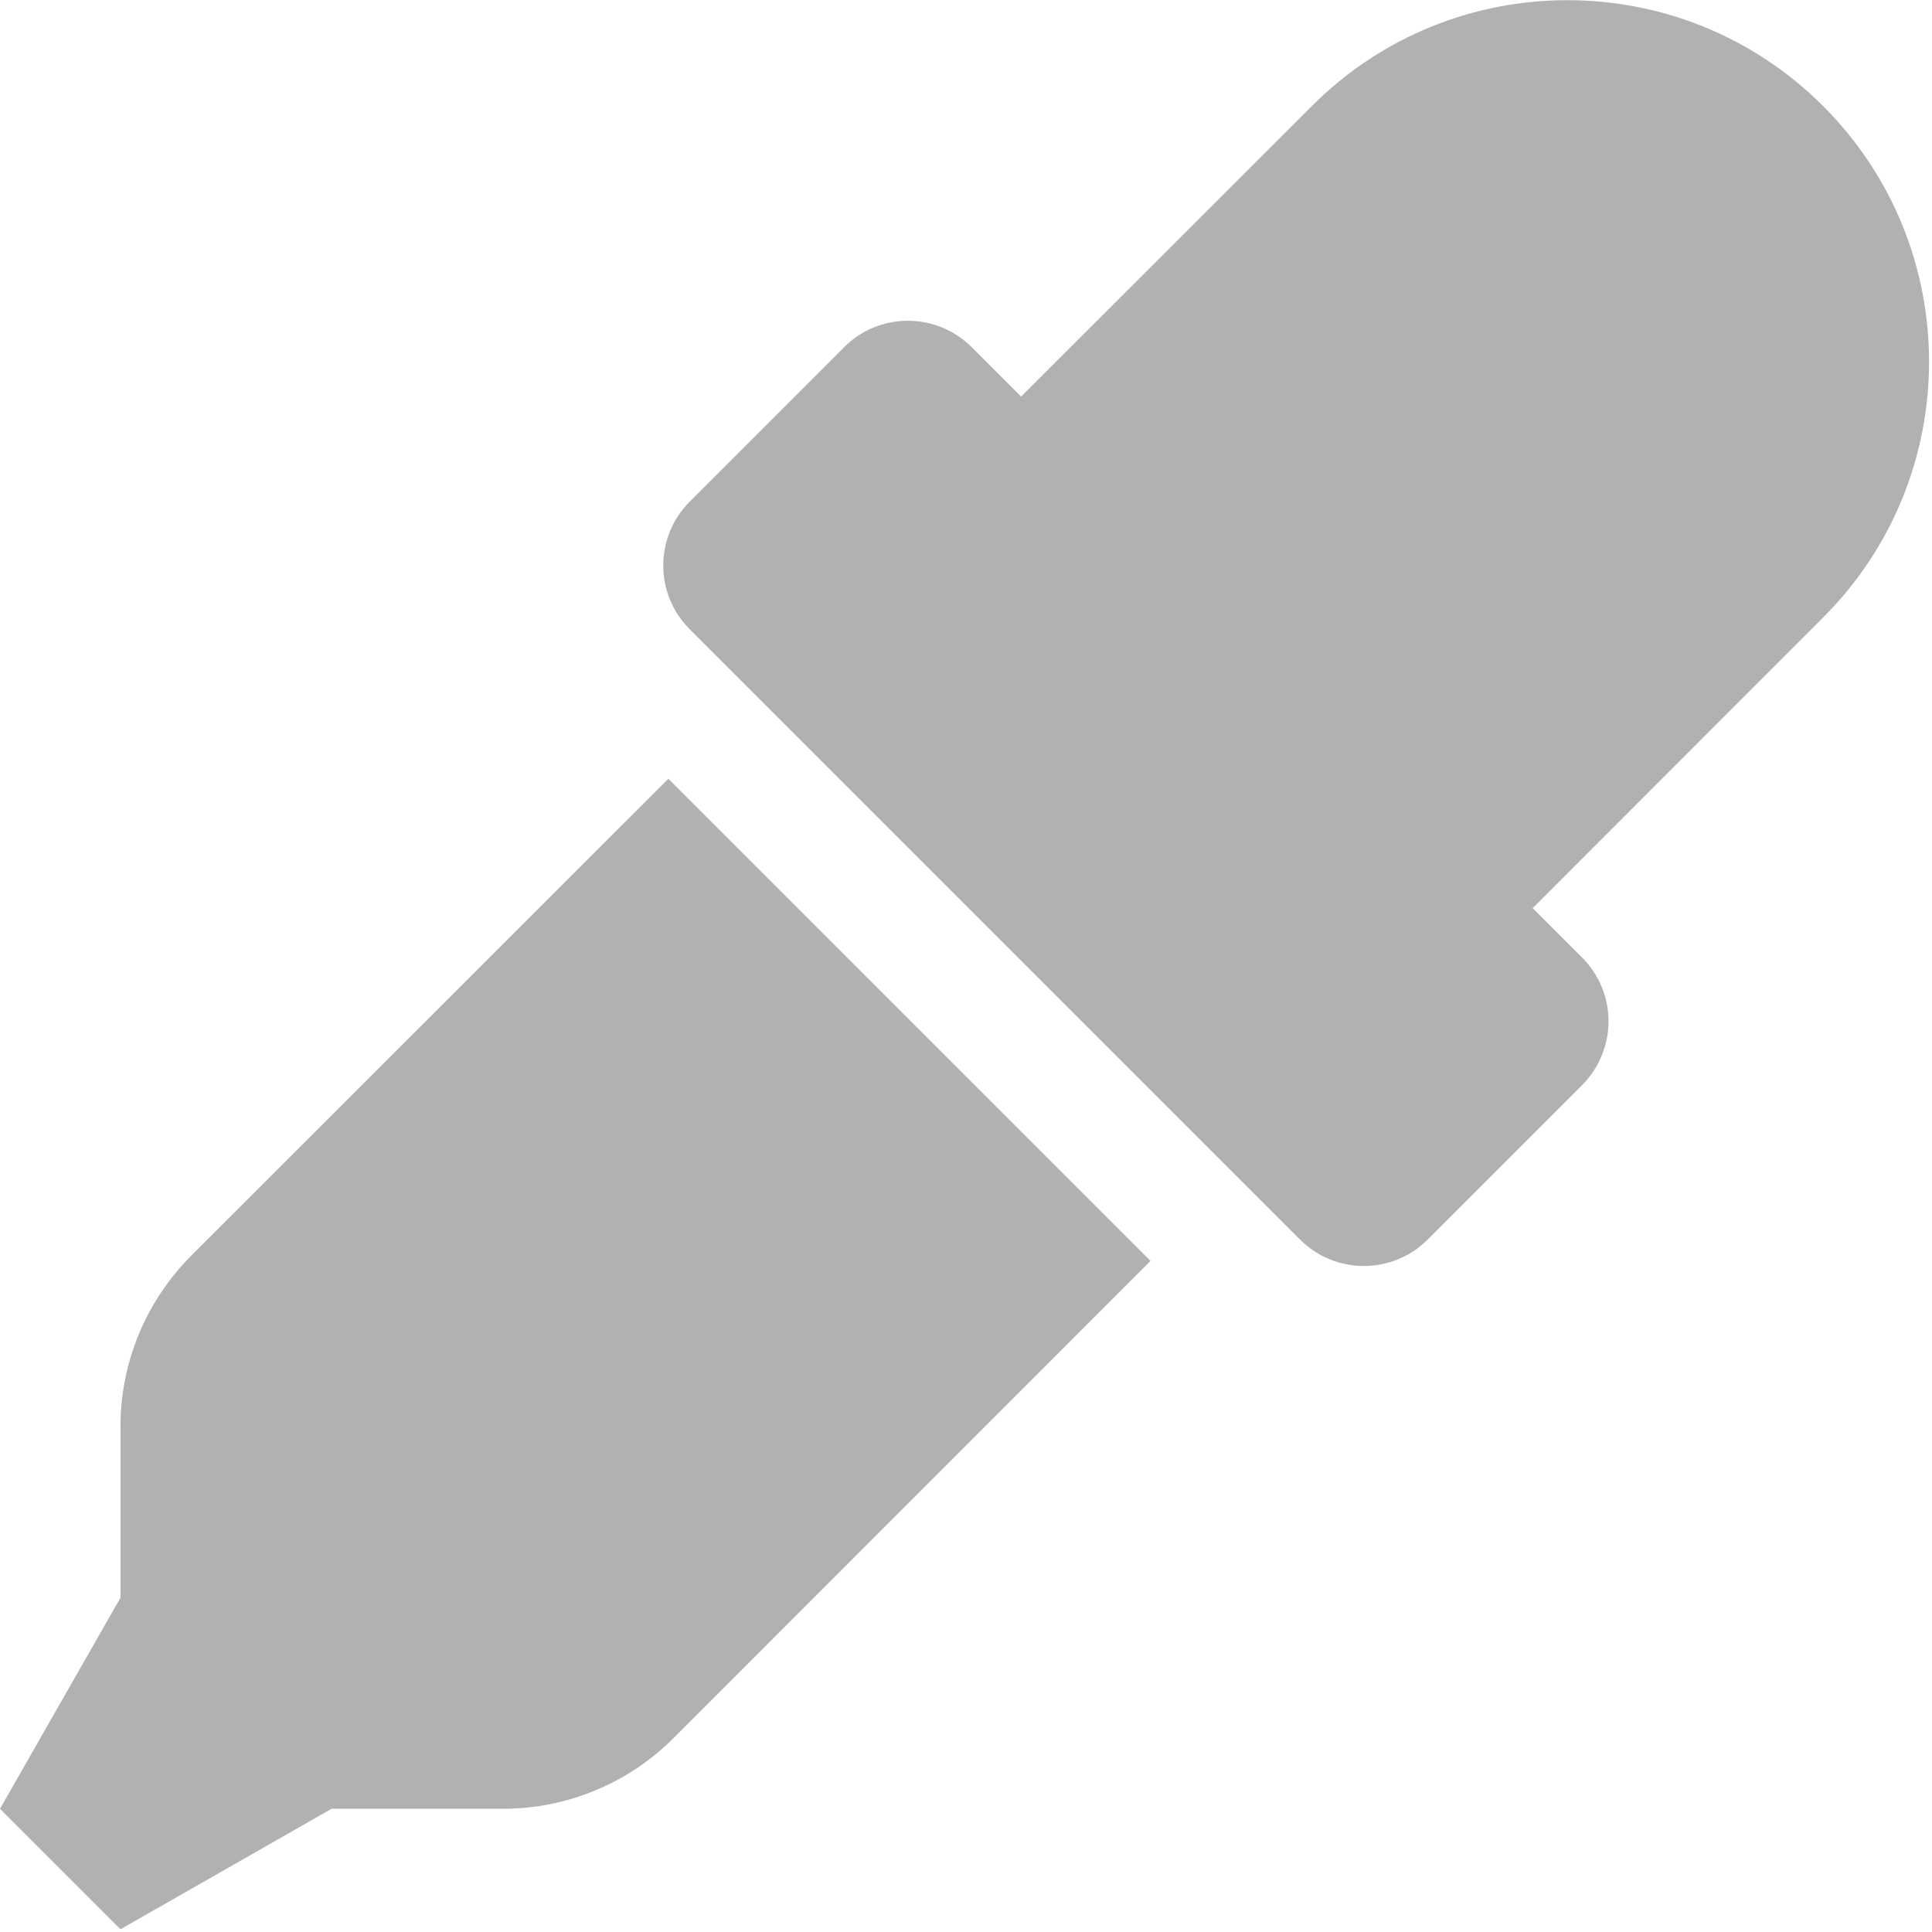
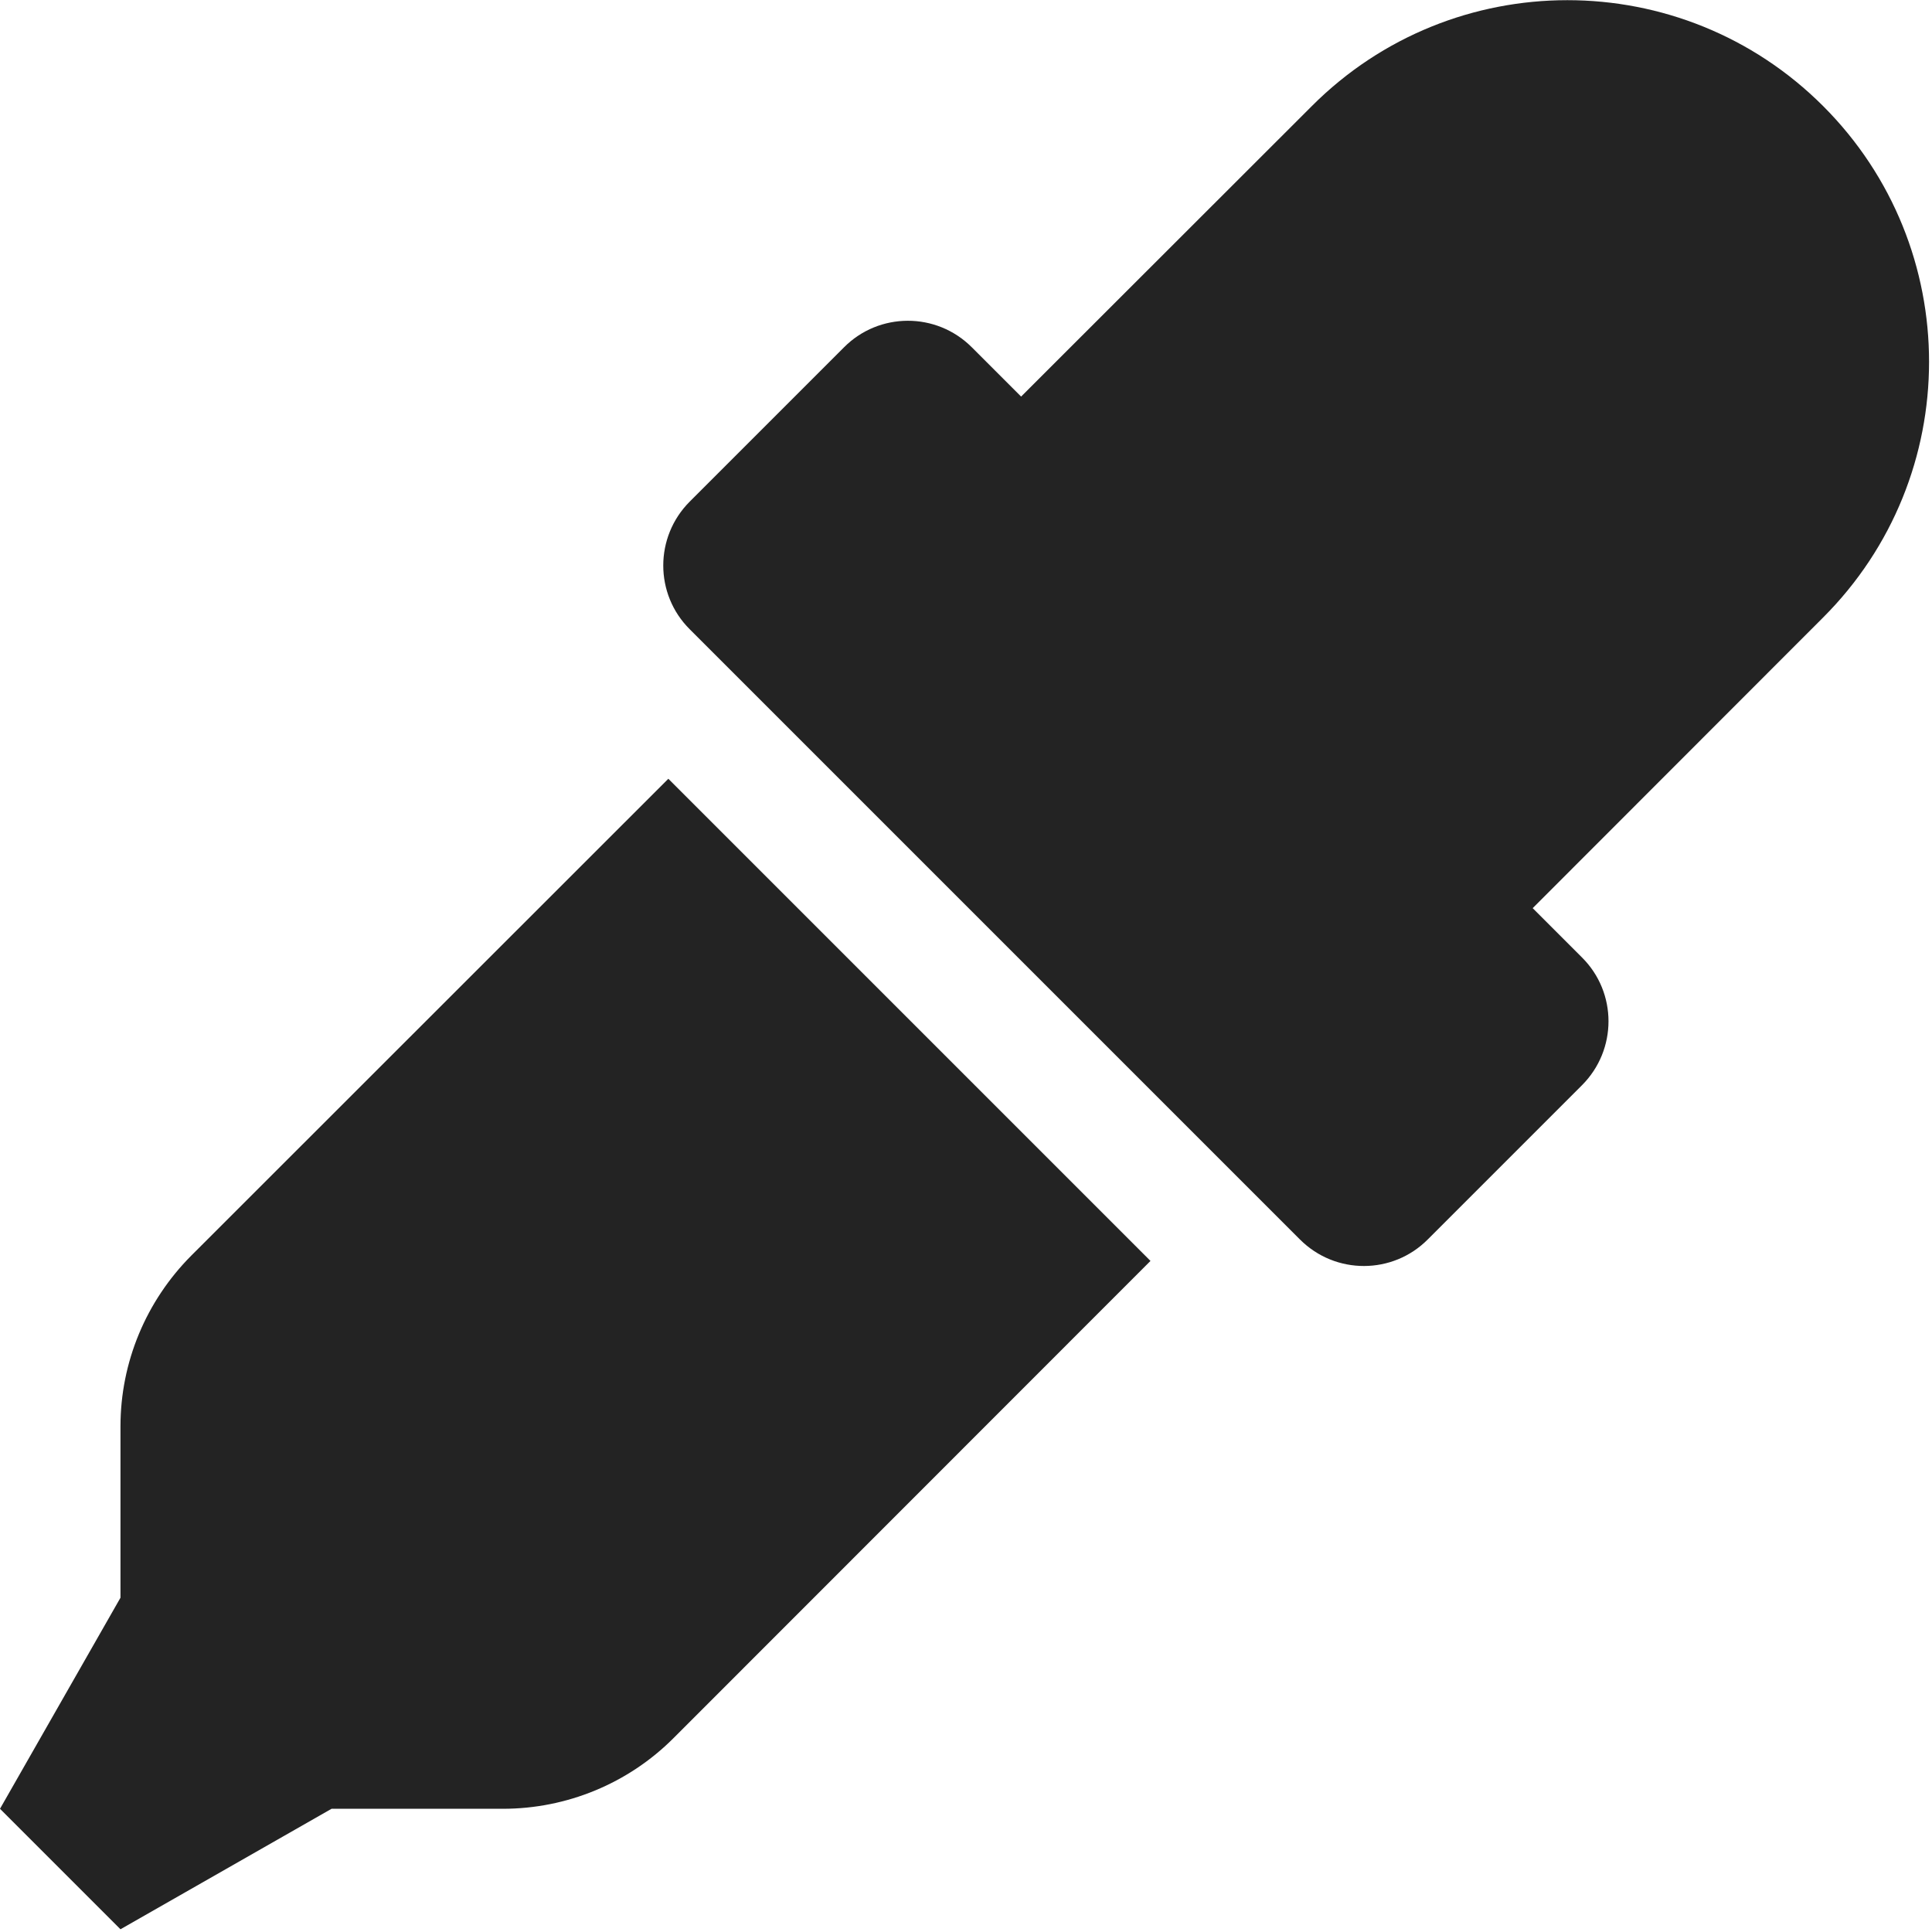
<svg xmlns="http://www.w3.org/2000/svg" width="32" height="32" viewBox="0 0 8.467 8.467" version="1.1" id="svg8">
  <defs id="defs2">
    <style id="style1399">.cls-1{fill:#e3e3e3;}</style>
    <style id="style1399-4">.cls-1{fill:#e3e3e3;}</style>
    <style id="style1399-8">.cls-1{fill:#e3e3e3;}</style>
    <style id="style1399-4-5">.cls-1{fill:#e3e3e3;}</style>
    <style id="style1399-9">.cls-1{fill:#e3e3e3;}</style>
    <style id="style1399-4-6">.cls-1{fill:#e3e3e3;}</style>
    <style id="style1399-8-4">.cls-1{fill:#e3e3e3;}</style>
    <style id="style1399-4-5-3">.cls-1{fill:#e3e3e3;}</style>
    <style id="style1399-88">.cls-1{fill:#e3e3e3;}</style>
    <style id="style1399-3">.cls-1{fill:#e3e3e3;}</style>
    <style id="style1399-94">.cls-1{fill:#e3e3e3;}</style>
    <style id="style1399-5">.cls-1{fill:#e3e3e3;}</style>
  </defs>
-   <path id="path827" d="M 0.838,5.503 C 0.64,5.702 0.528,5.97 0.528,6.251 V 7.002 L 0,7.927 0.528,8.455 1.453,7.927 h 0.751 c 0.28,0 0.549,-0.111 0.747,-0.309 L 5.042,5.526 2.929,3.413 Z M 7.99,0.465 c -0.619,-0.619 -1.623,-0.619 -2.241,0 L 4.475,1.738 4.259,1.522 c -0.156,-0.156 -0.407,-0.154 -0.56,0 l -0.676,0.676 c -0.155,0.155 -0.155,0.406 0,0.56 l 2.674,2.674 c 0.156,0.156 0.407,0.154 0.56,0 L 6.933,4.756 c 0.155,-0.155 0.155,-0.406 0,-0.56 L 6.717,3.98 7.989,2.707 C 8.609,2.088 8.609,1.084 7.99,0.465 Z" style="stroke-width:0.017;fill:#b1b1b1;fill-opacity:1" />
+   <path id="path827" d="M 0.838,5.503 C 0.64,5.702 0.528,5.97 0.528,6.251 V 7.002 L 0,7.927 0.528,8.455 1.453,7.927 h 0.751 c 0.28,0 0.549,-0.111 0.747,-0.309 L 5.042,5.526 2.929,3.413 Z M 7.99,0.465 c -0.619,-0.619 -1.623,-0.619 -2.241,0 L 4.475,1.738 4.259,1.522 c -0.156,-0.156 -0.407,-0.154 -0.56,0 l -0.676,0.676 c -0.155,0.155 -0.155,0.406 0,0.56 l 2.674,2.674 c 0.156,0.156 0.407,0.154 0.56,0 L 6.933,4.756 c 0.155,-0.155 0.155,-0.406 0,-0.56 L 6.717,3.98 7.989,2.707 C 8.609,2.088 8.609,1.084 7.99,0.465 Z" style="stroke-width:0.017;fill:#232323;fill-opacity:1" />
</svg>
